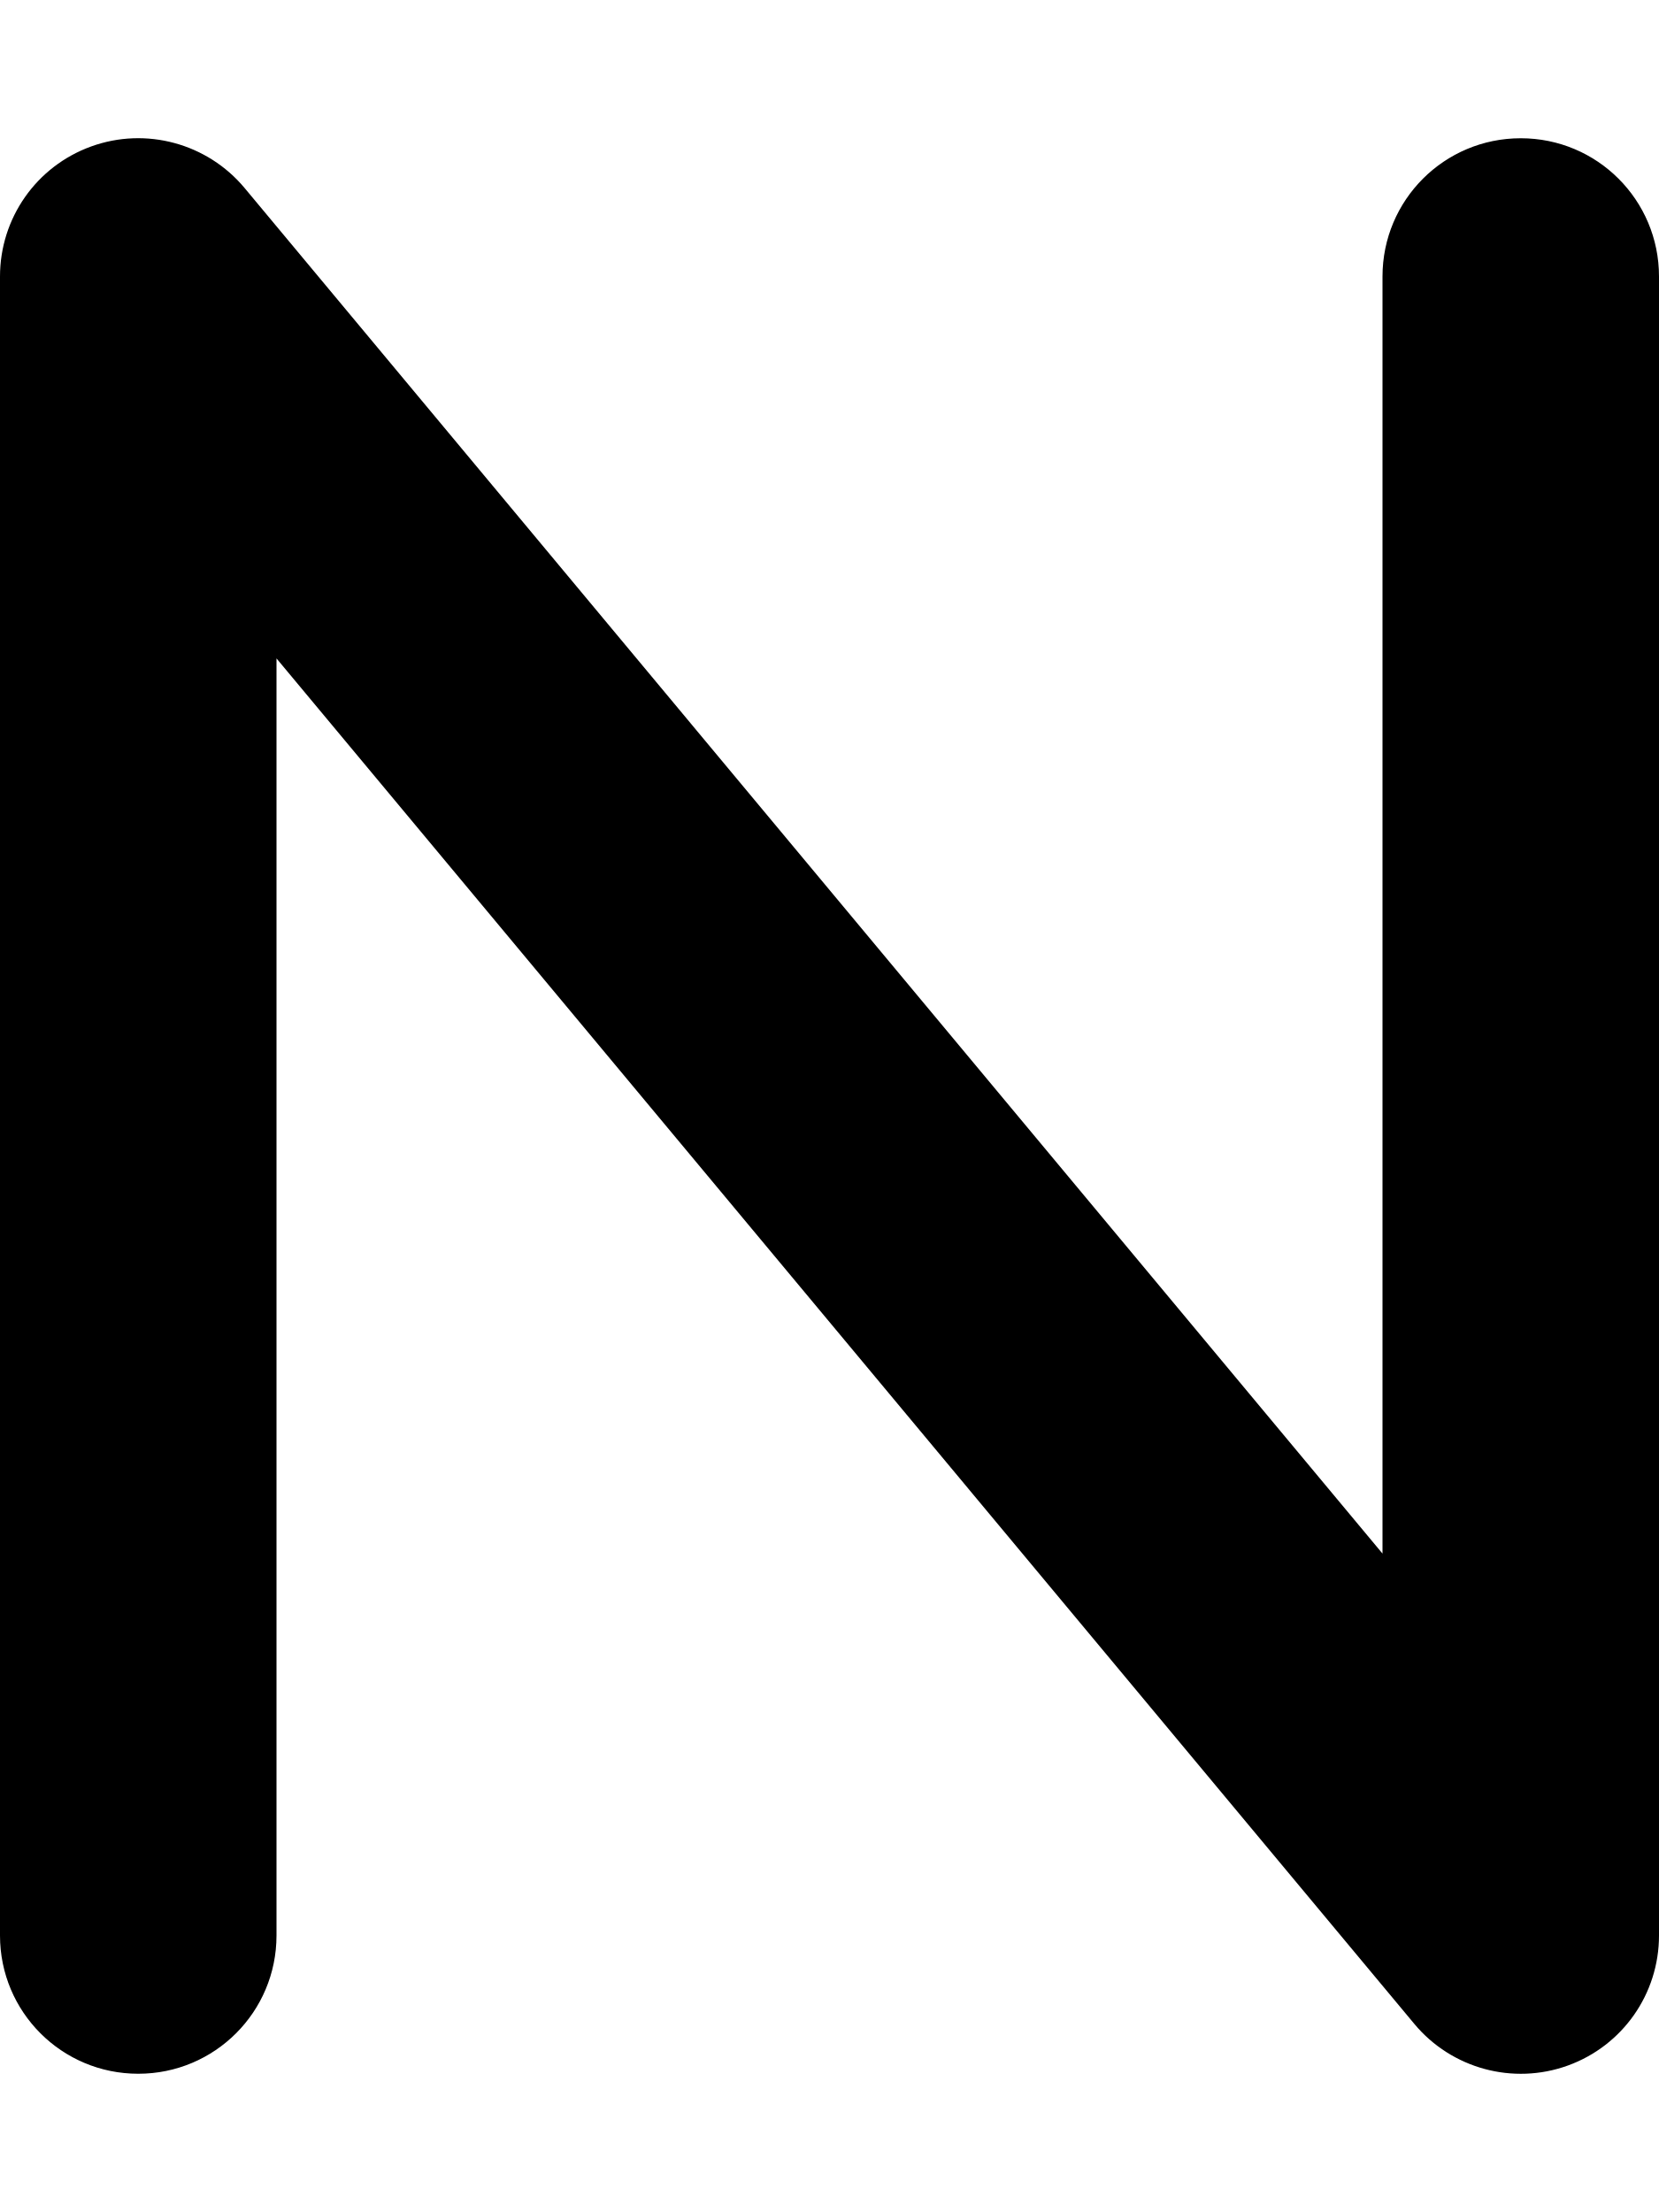
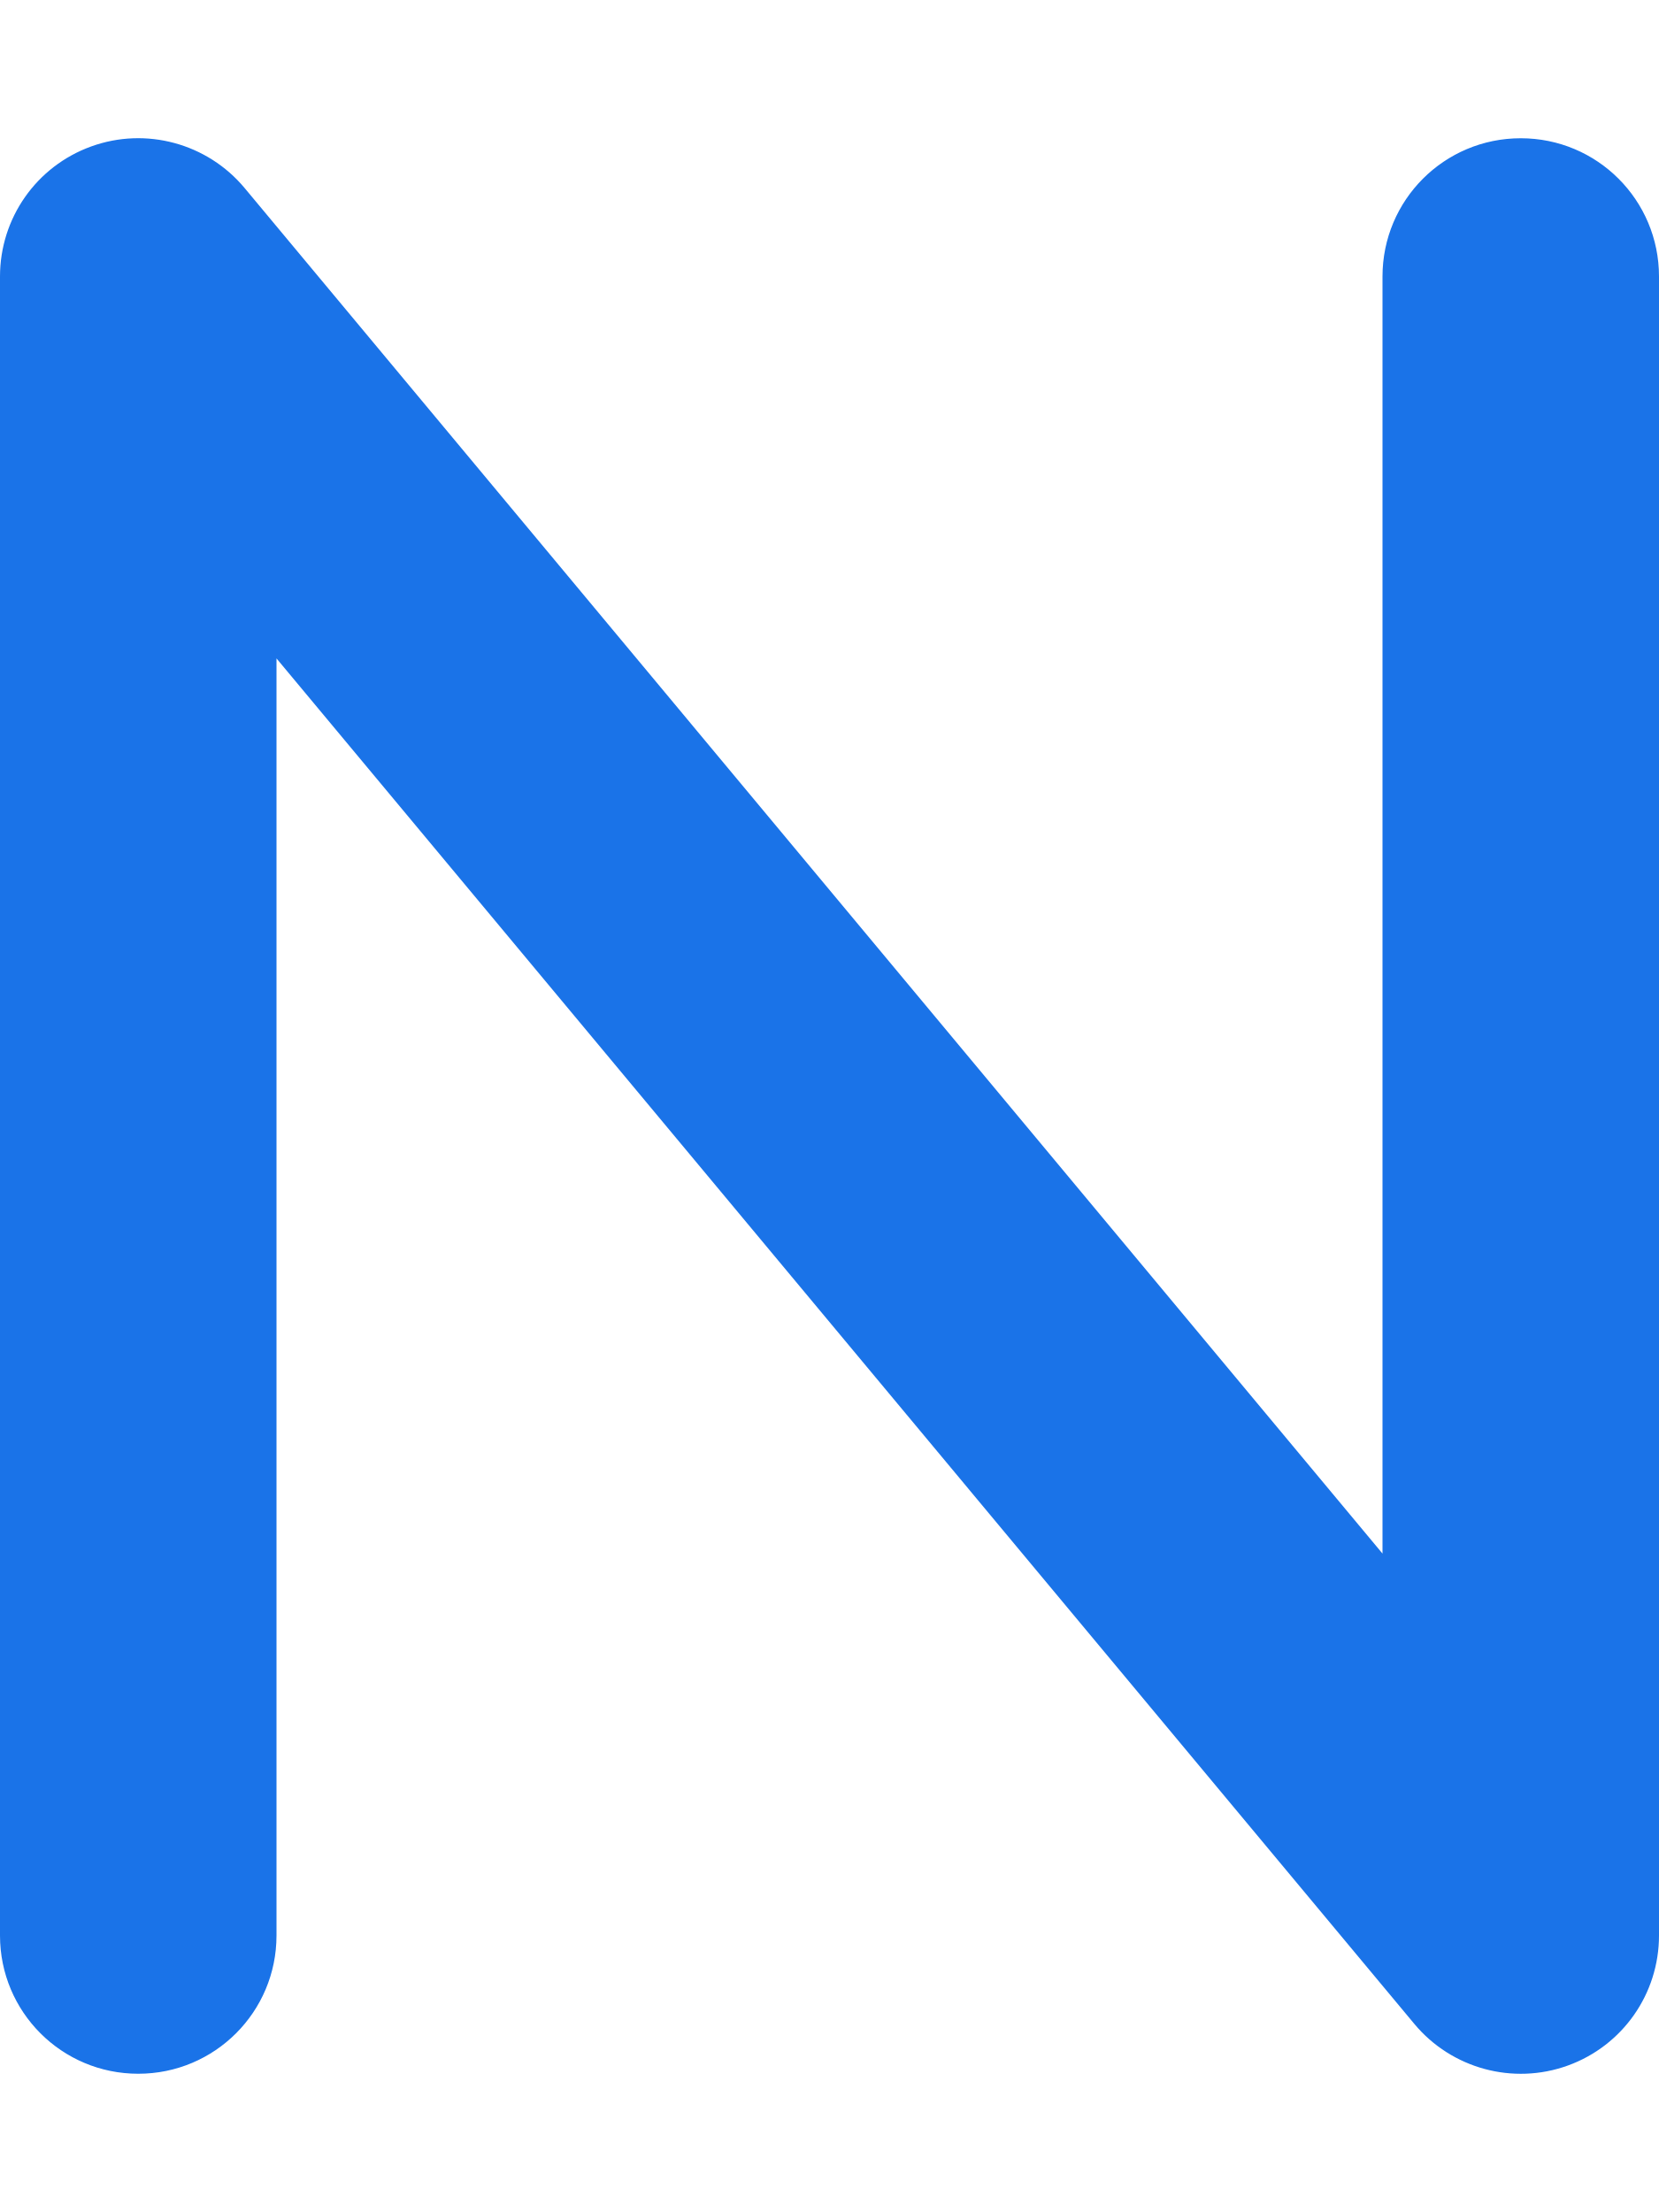
- <svg xmlns="http://www.w3.org/2000/svg" viewBox="0 0 384 512">
+ <svg xmlns="http://www.w3.org/2000/svg" fill="#1A73E8" viewBox="0 0 384 512">
  <path d="M21.1 33.9c12.7-4.6 26.9-.7 35.5 9.6L320 359.6V64c0-17.7 14.3-32 32-32s32 14.3 32 32V448c0 13.5-8.4 25.5-21.1 30.1s-26.9 .7-35.5-9.6L64 152.4V448c0 17.7-14.3 32-32 32s-32-14.3-32-32V64C0 50.5 8.4 38.5 21.1 33.9z" />
</svg>
